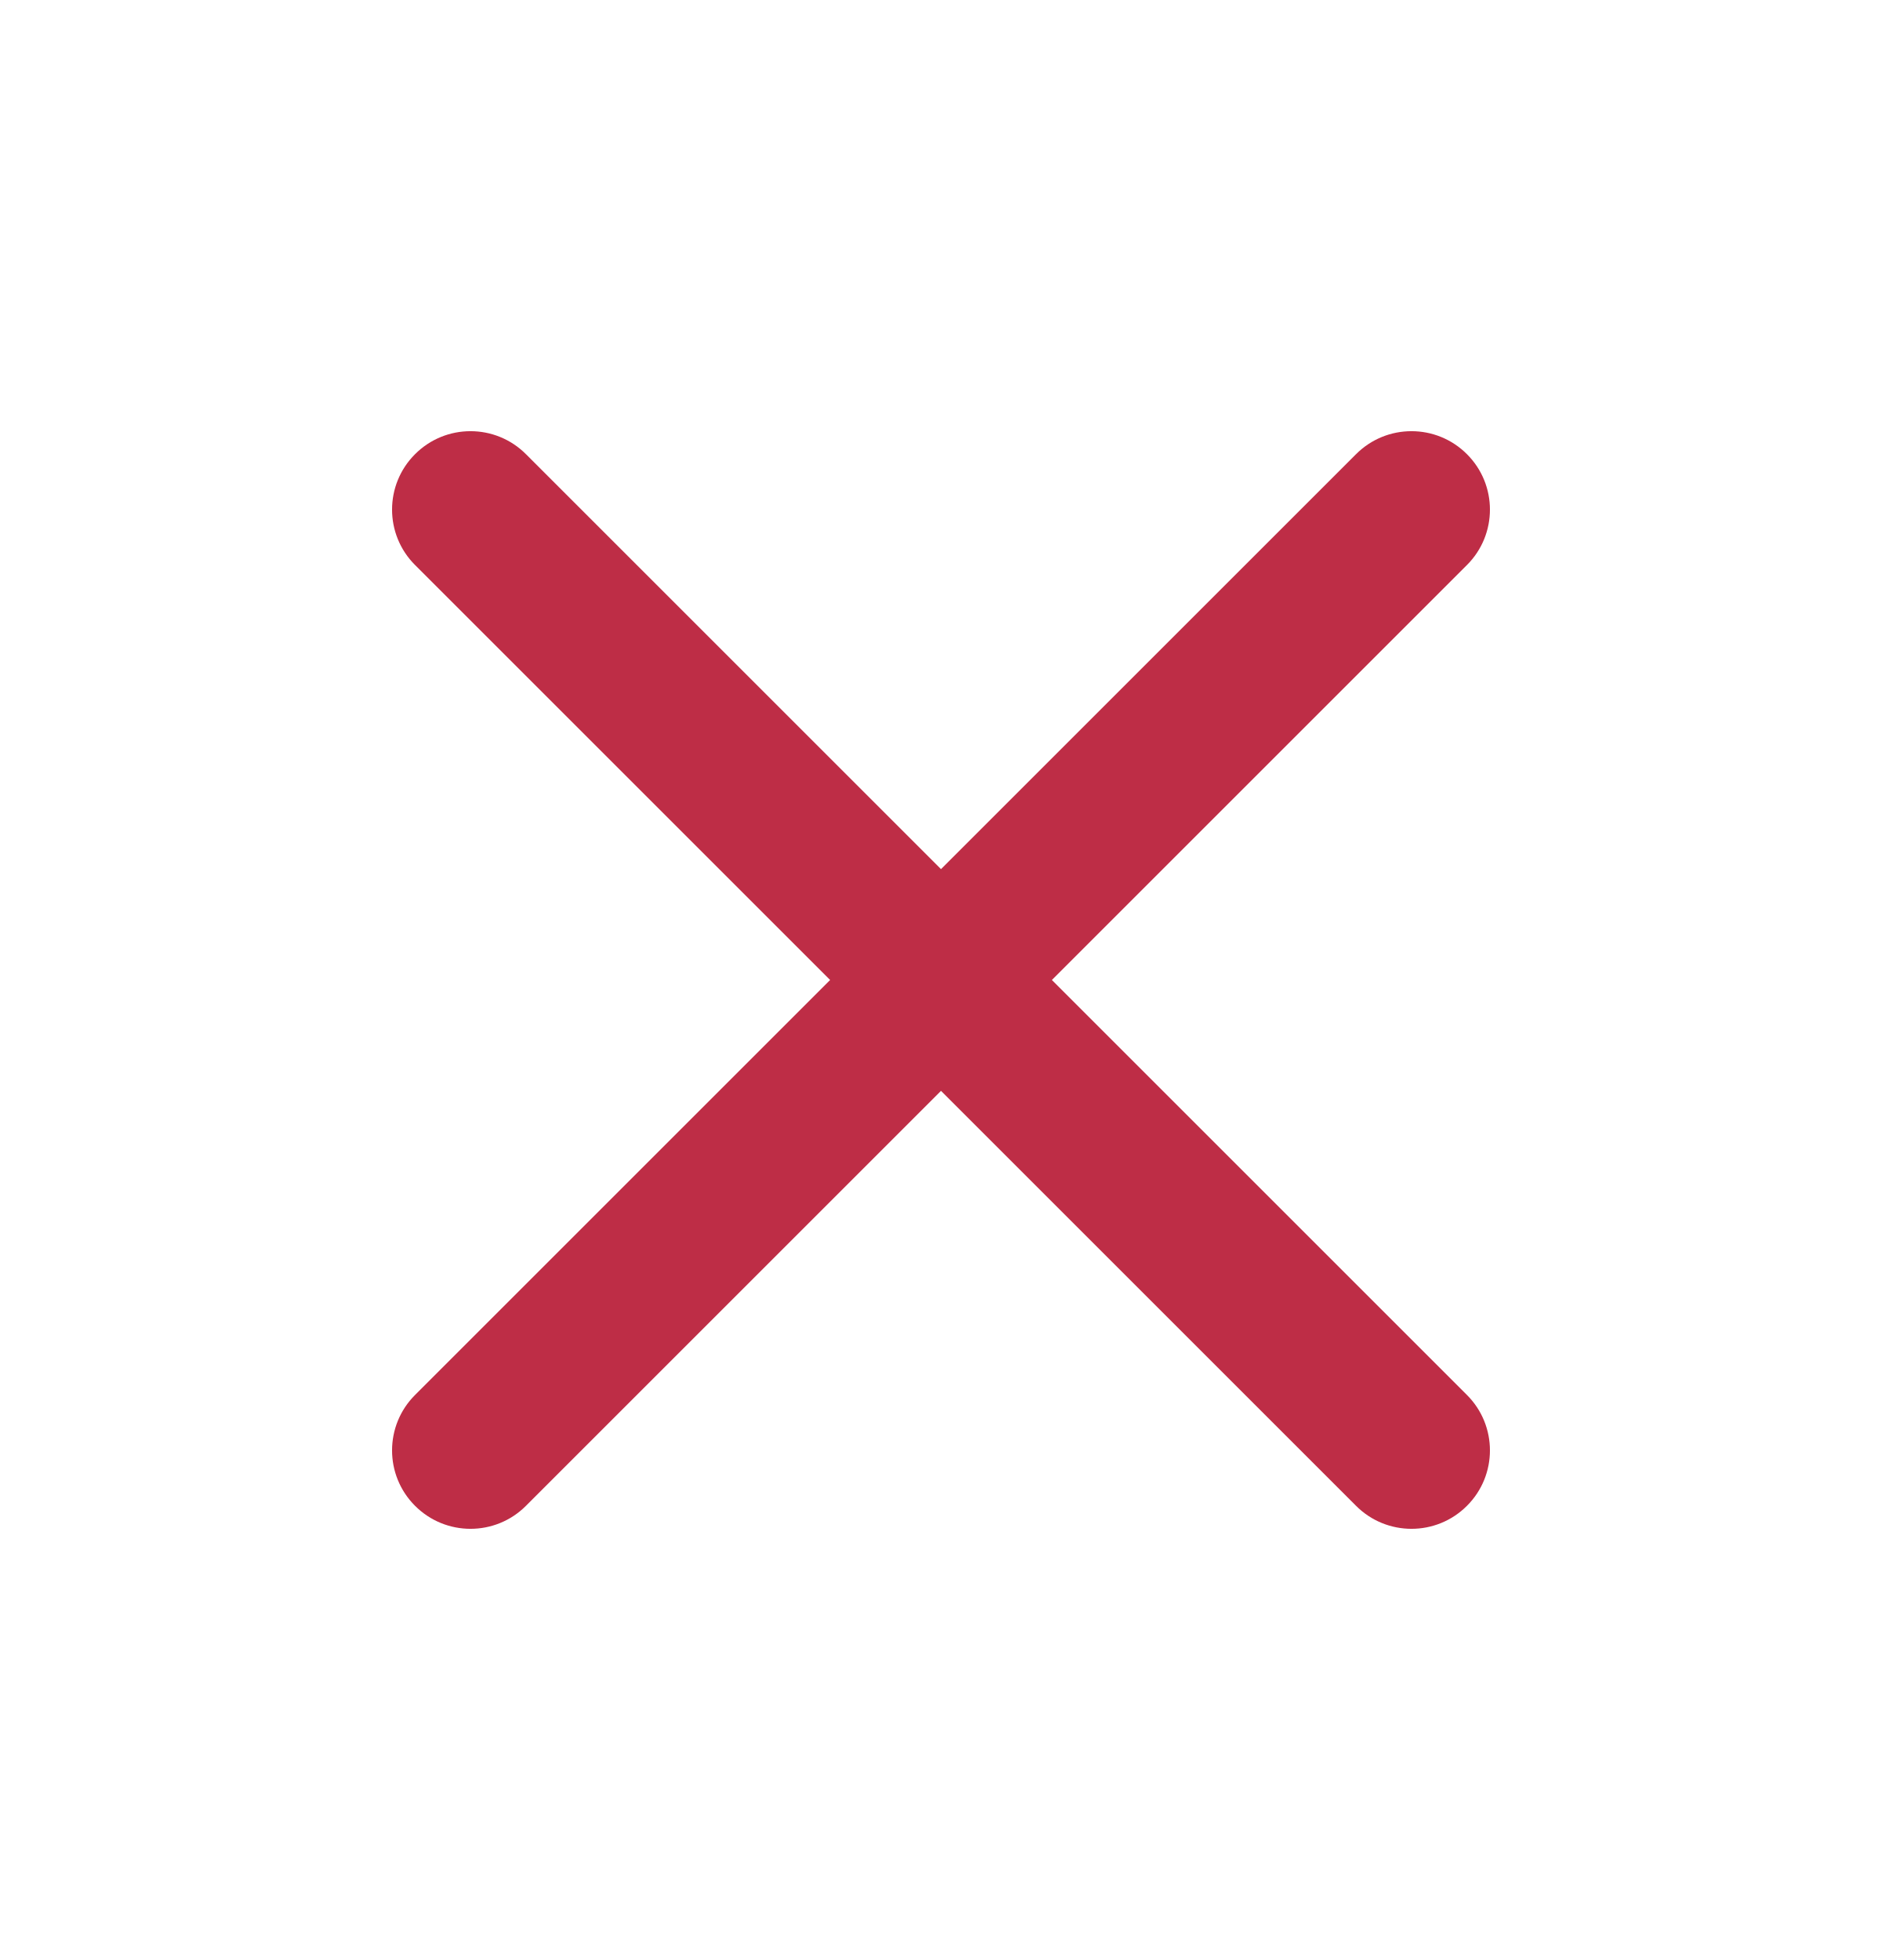
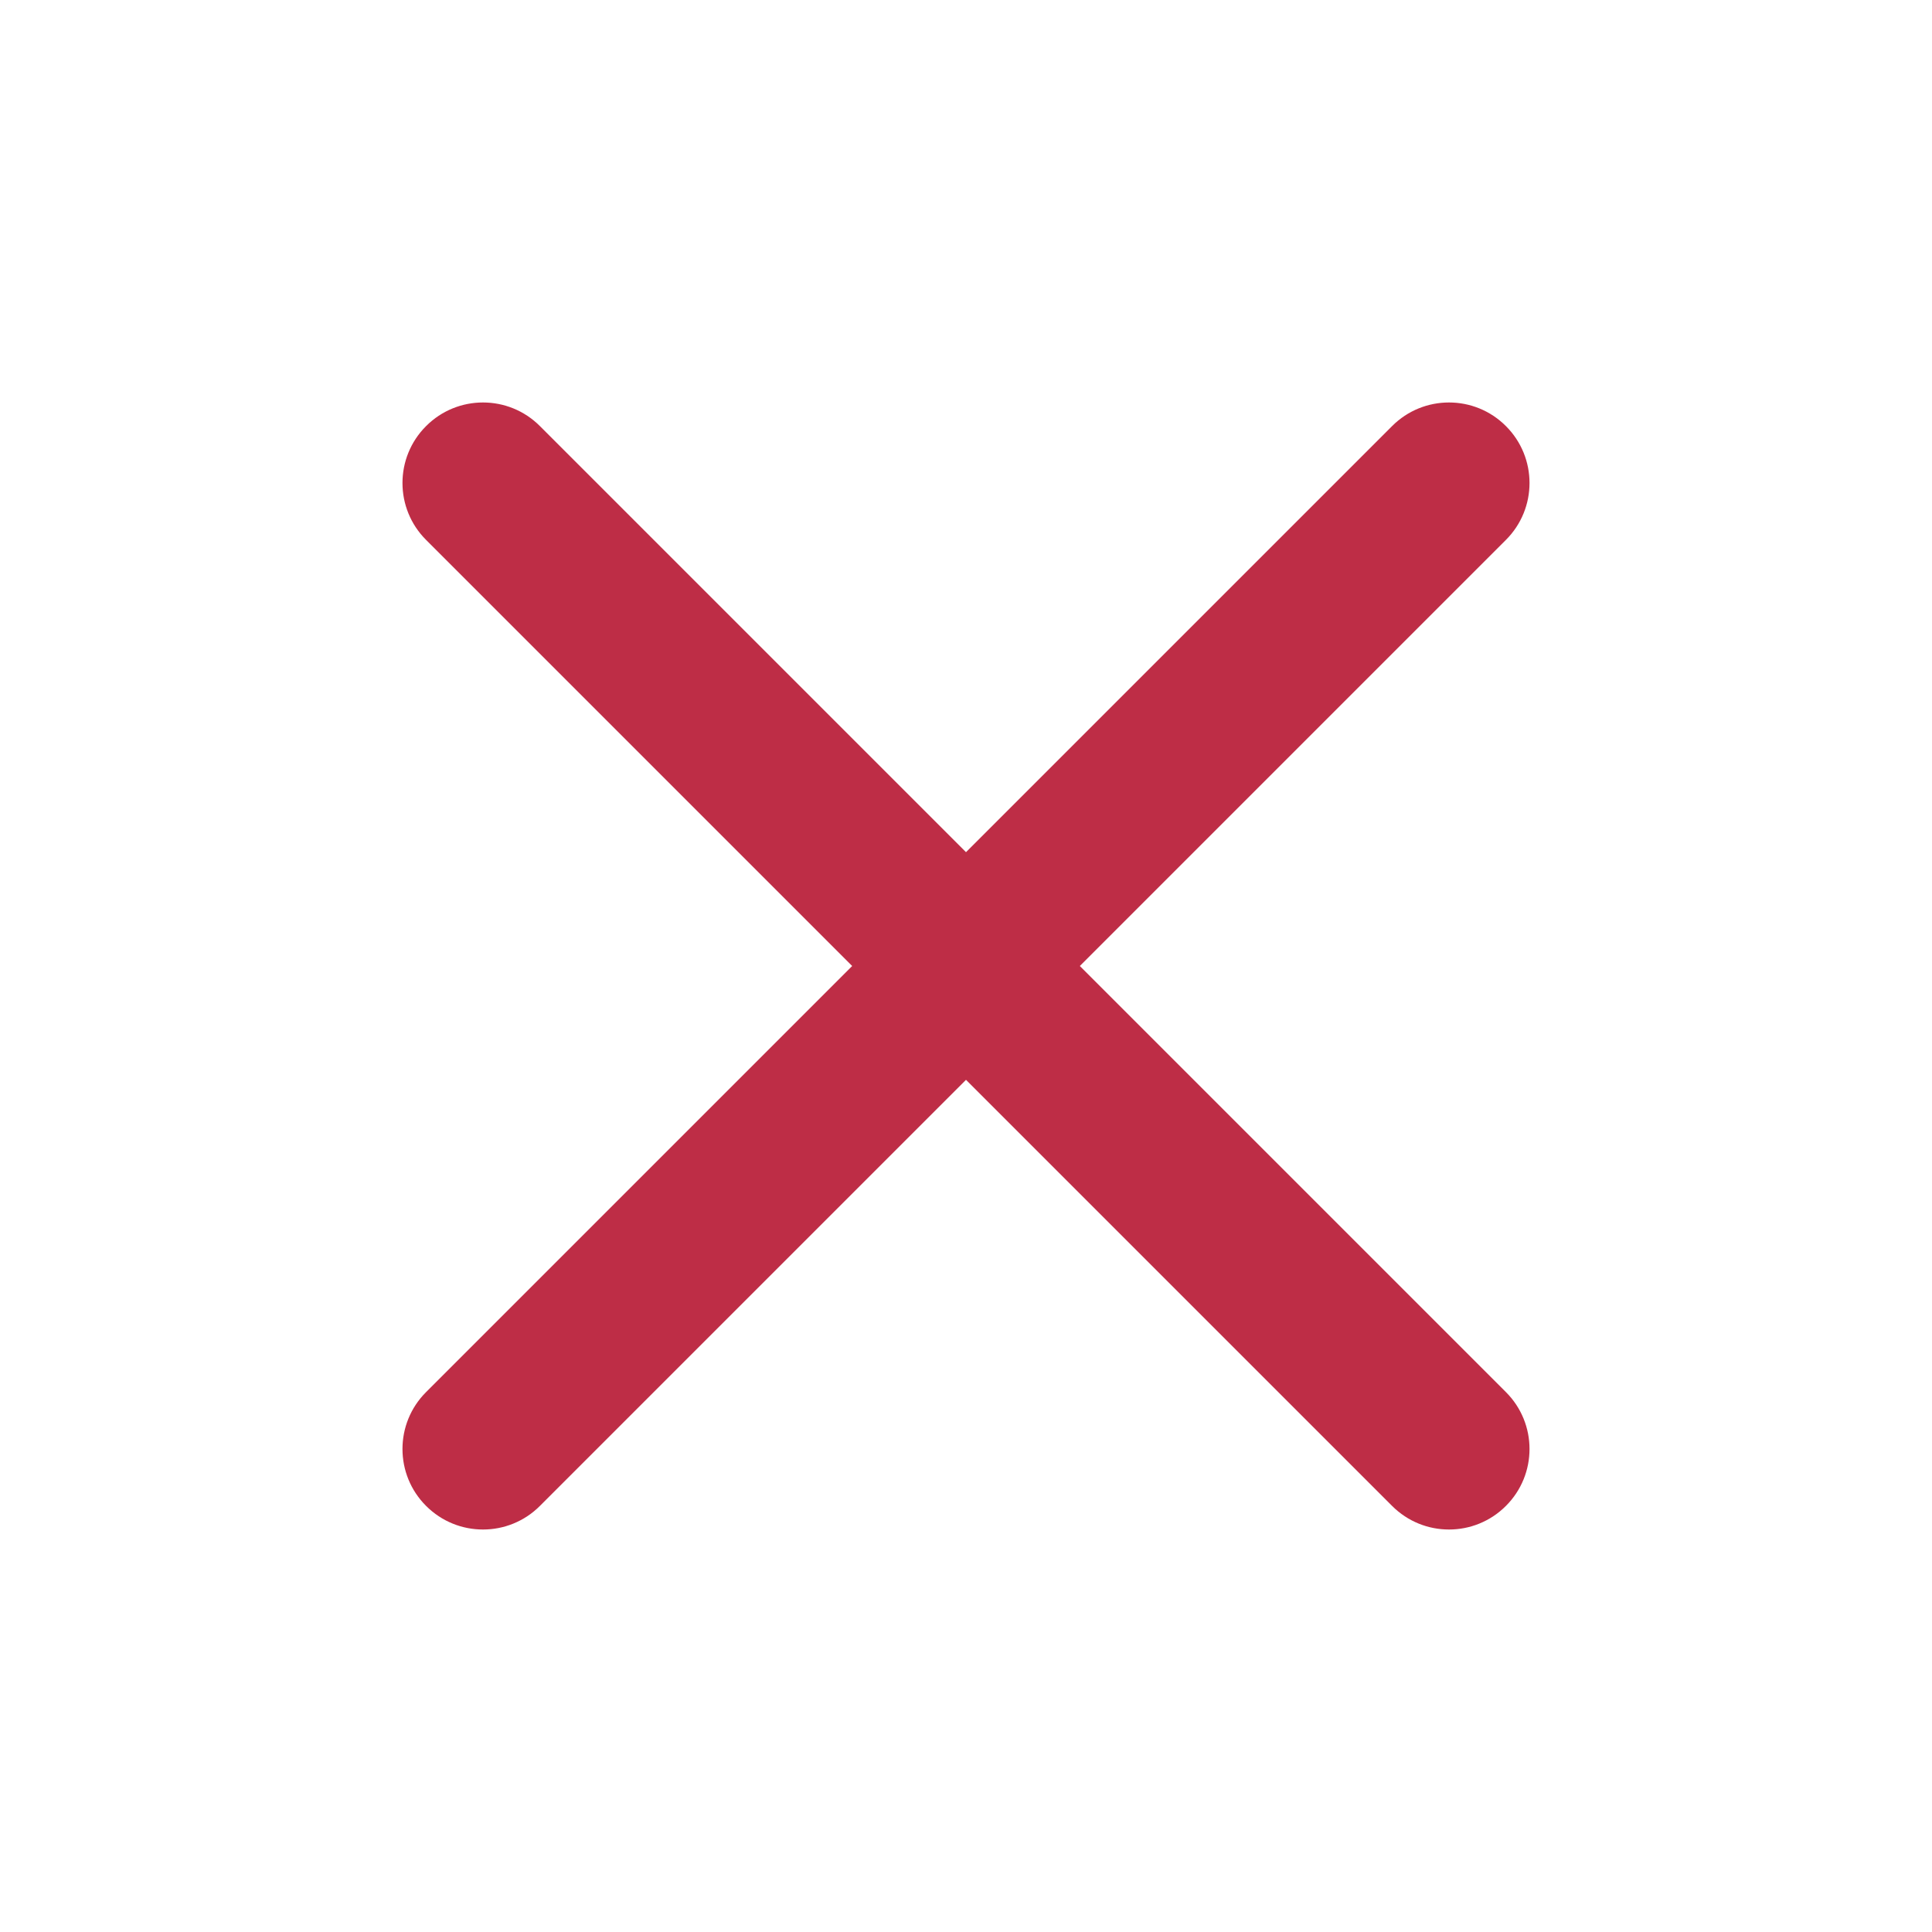
- <svg xmlns="http://www.w3.org/2000/svg" width="24" height="25" viewBox="0 0 24 25" fill="none">
-   <path d="M6.707 5.793C6.317 5.402 5.683 5.402 5.293 5.793C4.902 6.183 4.902 6.817 5.293 7.207L10.586 12.5L5.293 17.793C4.902 18.183 4.902 18.817 5.293 19.207C5.683 19.598 6.317 19.598 6.707 19.207L12 13.914L17.293 19.207C17.683 19.598 18.317 19.598 18.707 19.207C19.098 18.817 19.098 18.183 18.707 17.793L13.414 12.5L18.707 7.207C19.098 6.817 19.098 6.183 18.707 5.793C18.317 5.402 17.683 5.402 17.293 5.793L12 11.086L6.707 5.793Z" fill="#BE2D46" />
+ <svg xmlns="http://www.w3.org/2000/svg" width="24" height="24" viewBox="0 0 24 24" fill="none">
+   <path d="M6.707 5.293C6.317 4.902 5.683 4.902 5.293 5.293C4.902 5.683 4.902 6.317 5.293 6.707L10.586 12L5.293 17.293C4.902 17.683 4.902 18.317 5.293 18.707C5.683 19.098 6.317 19.098 6.707 18.707L12 13.414L17.293 18.707C17.683 19.098 18.317 19.098 18.707 18.707C19.098 18.317 19.098 17.683 18.707 17.293L13.414 12L18.707 6.707C19.098 6.317 19.098 5.683 18.707 5.293C18.317 4.902 17.683 4.902 17.293 5.293L12 10.586L6.707 5.293Z" fill="#BE2D46" />
</svg>
